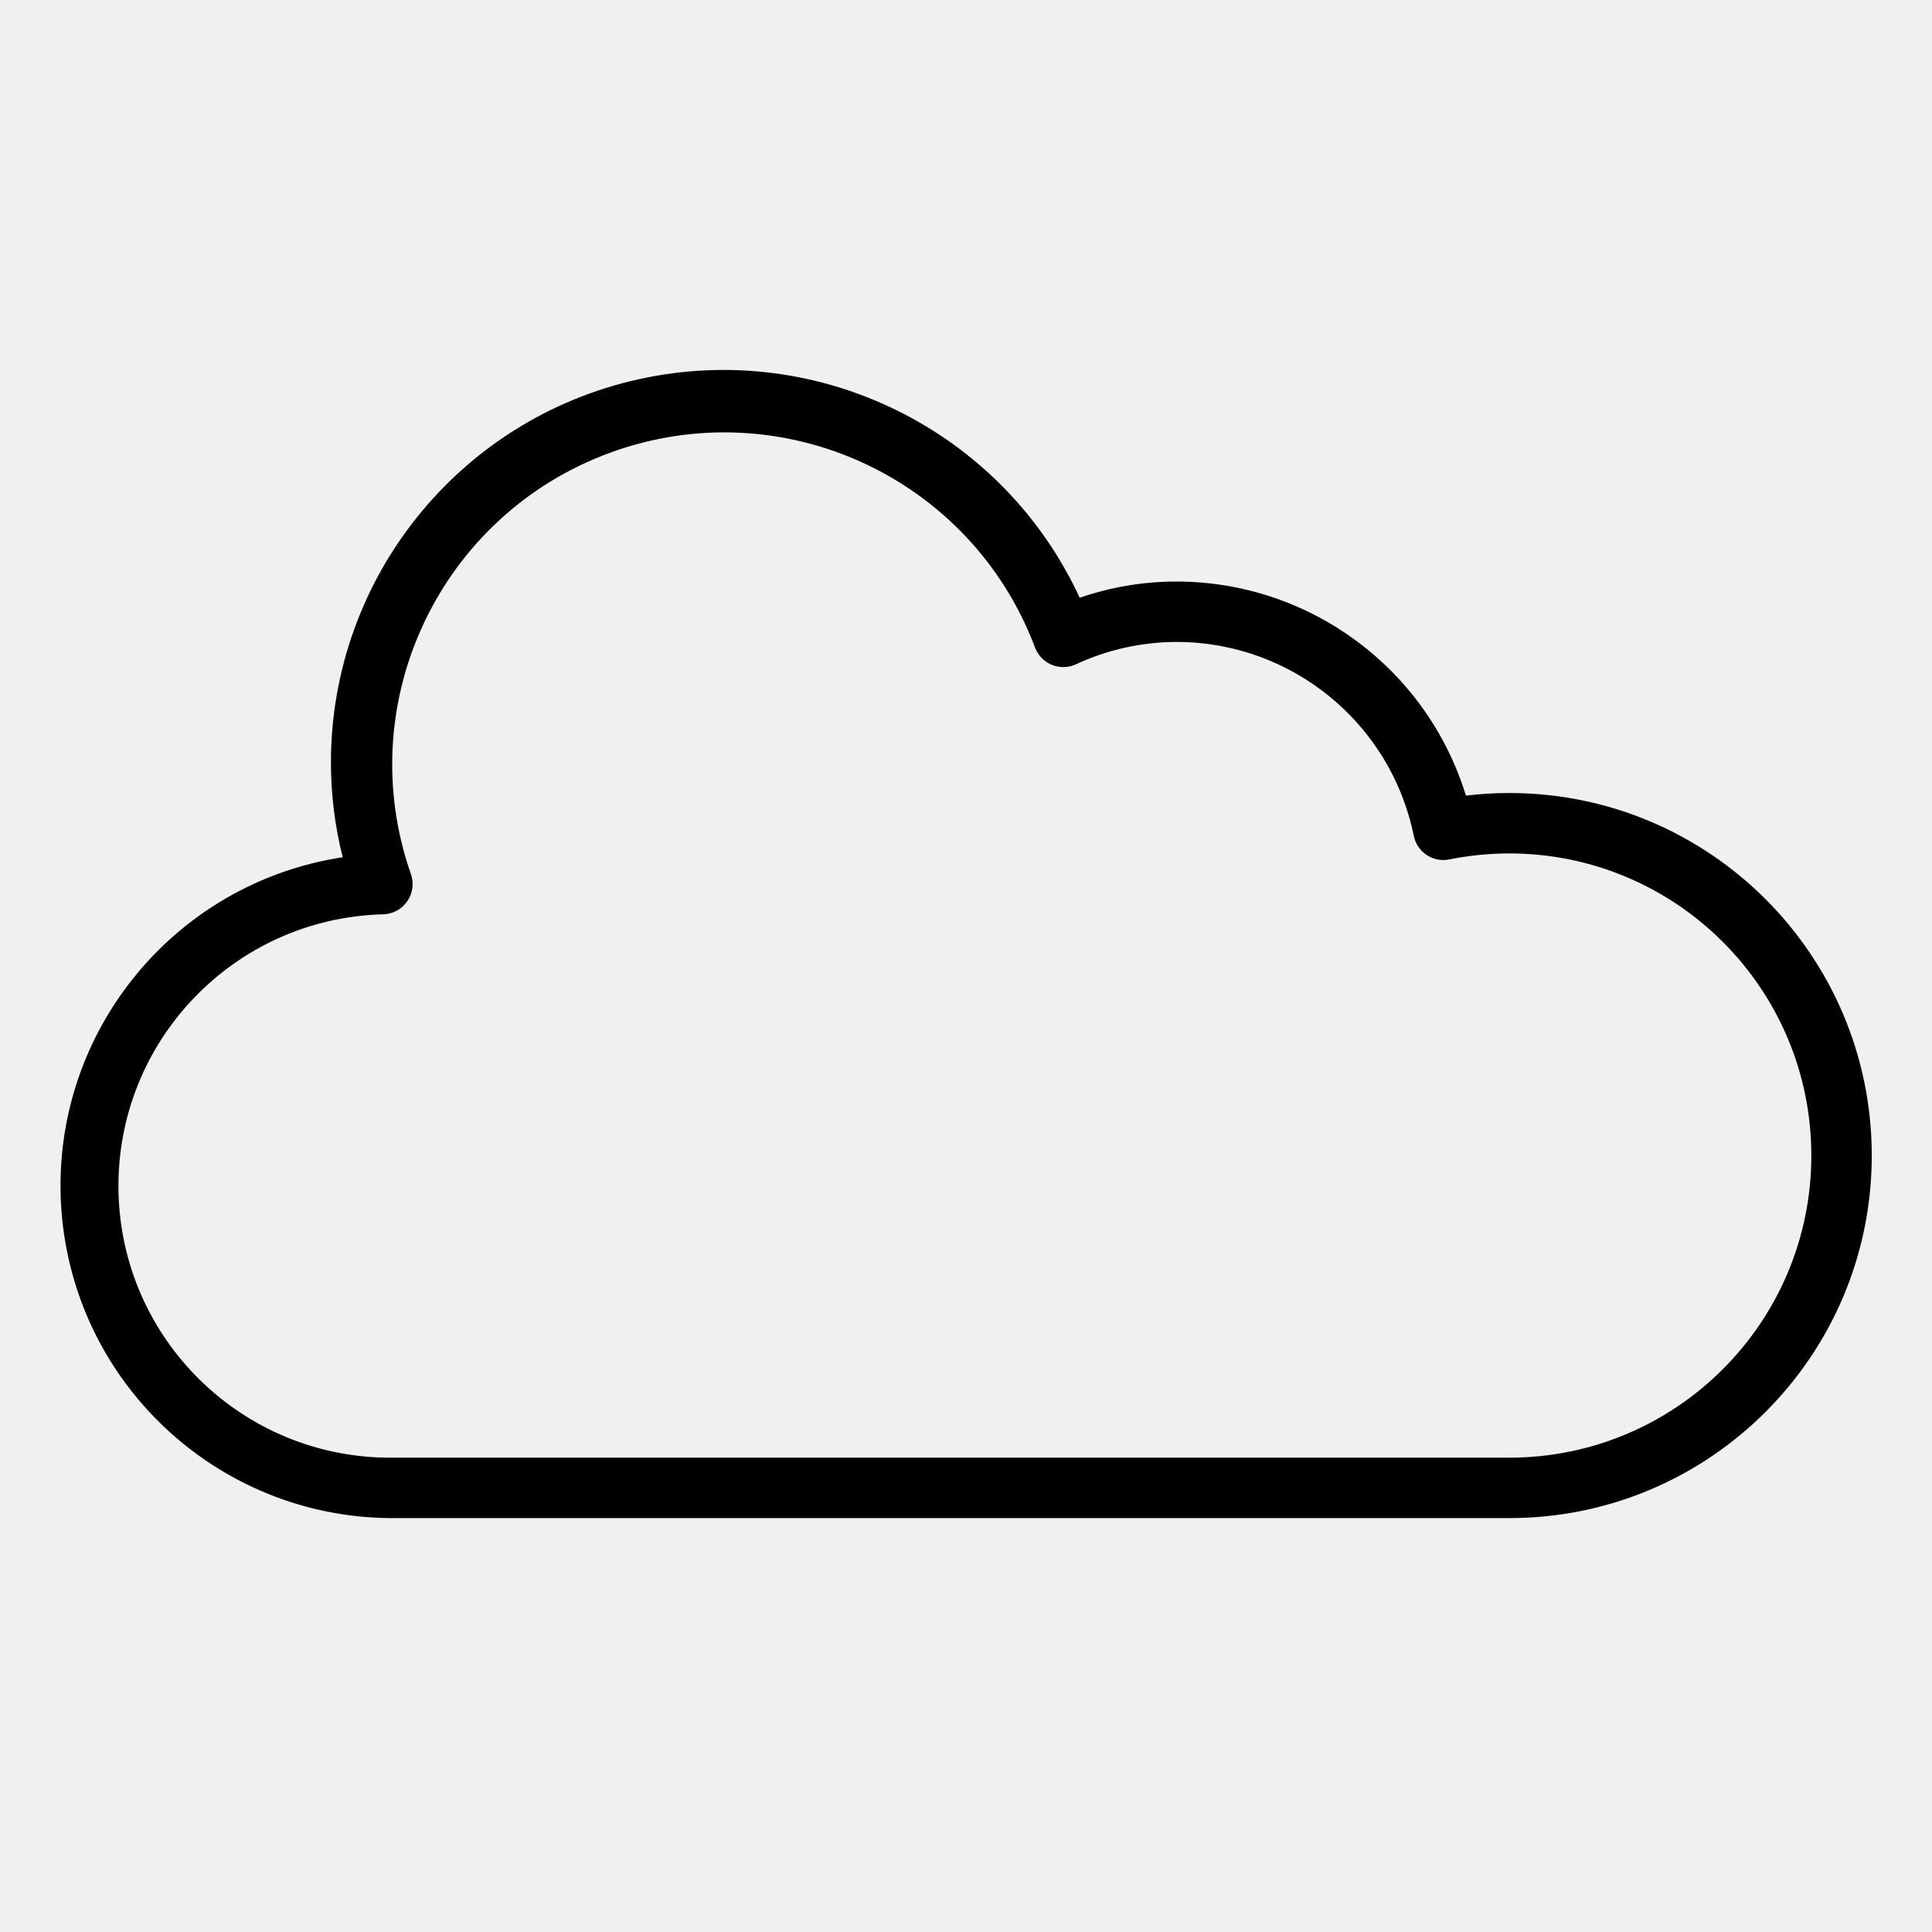
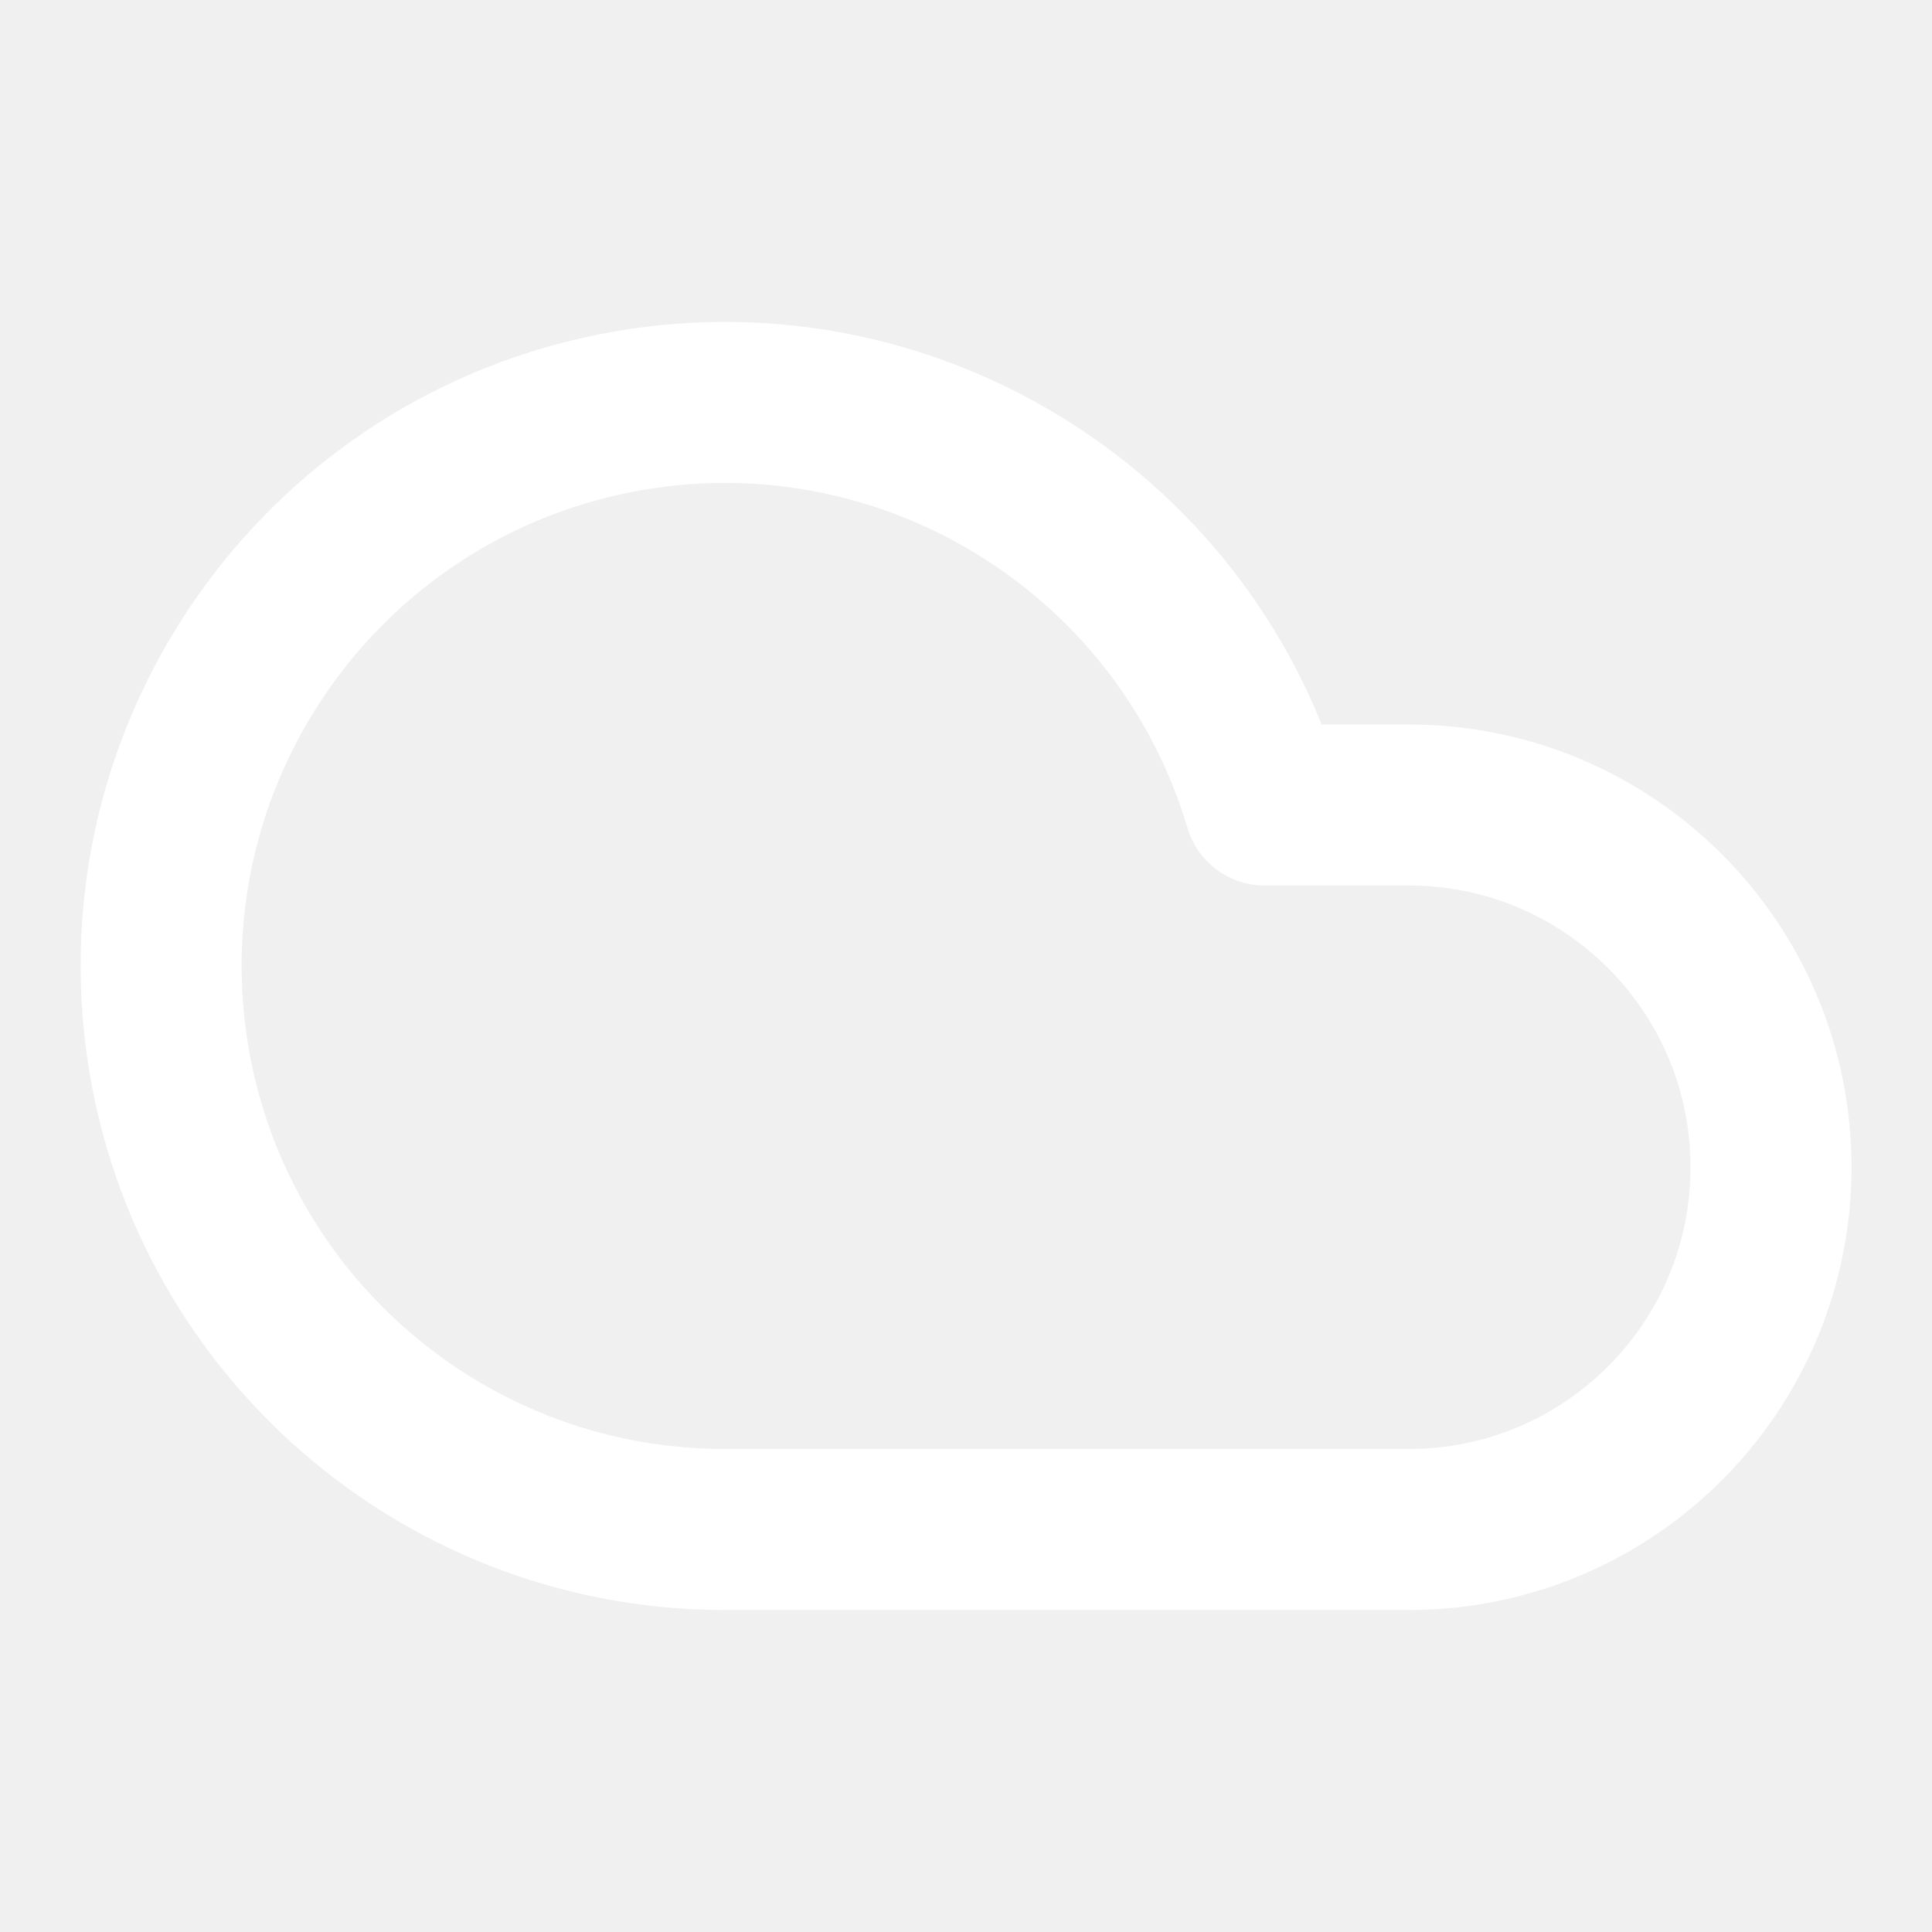
- <svg xmlns="http://www.w3.org/2000/svg" height="638pt" viewBox="-20 -129 638.671 638" width="638pt">
-   <path d="m478.906 132.812c-4.785.004-9.562.293-14.312.863-12.895-41.988-51.629-70.684-95.551-70.773-10.934-.012-21.789 1.805-32.121 5.363-25.578-55.309-86.195-85.367-145.699-72.25-59.512 13.121-101.867 65.875-101.824 126.809.004 10.531 1.316 21.02 3.891 31.223-56.695 8.656-97.203 59.469-92.988 116.668 4.207 57.203 51.719 101.543 109.07 101.797h369.535c66.191 0 119.848-53.66 119.848-119.852s-53.656-119.848-119.848-119.848zm0 219.723h-369.535c-49.238.215-89.473-39.254-90.207-88.488-.73-49.234 38.305-89.879 87.531-91.133 3.195-.09 6.152-1.703 7.957-4.34 1.812-2.641 2.246-5.98 1.172-8.992-19.824-56.73 9.664-118.855 66.152-139.367 56.484-20.512 118.965 8.227 140.156 64.461.969 2.609 2.977 4.691 5.547 5.754 2.574 1.062 5.469 1.004 7.992-.16 10.457-4.863 21.844-7.383 33.371-7.395 38 .07 70.723 26.836 78.312 64.07 1.086 5.414 6.359 8.914 11.766 7.82 6.512-1.305 13.137-1.969 19.785-1.977 55.16 0 99.875 44.719 99.875 99.871 0 55.16-44.715 99.875-99.875 99.875zm0 0" />
+ <svg xmlns="http://www.w3.org/2000/svg" width="24" height="24" viewBox="0 0 24 24" fill="none" stroke="#fff" stroke-width="2" stroke-linecap="round" stroke-linejoin="round">
+   <path d="M17.5 19H9a7 7 0 1 1 6.71-9h1.79a4.5 4.5 0 1 1 0 9Z" />
</svg>
